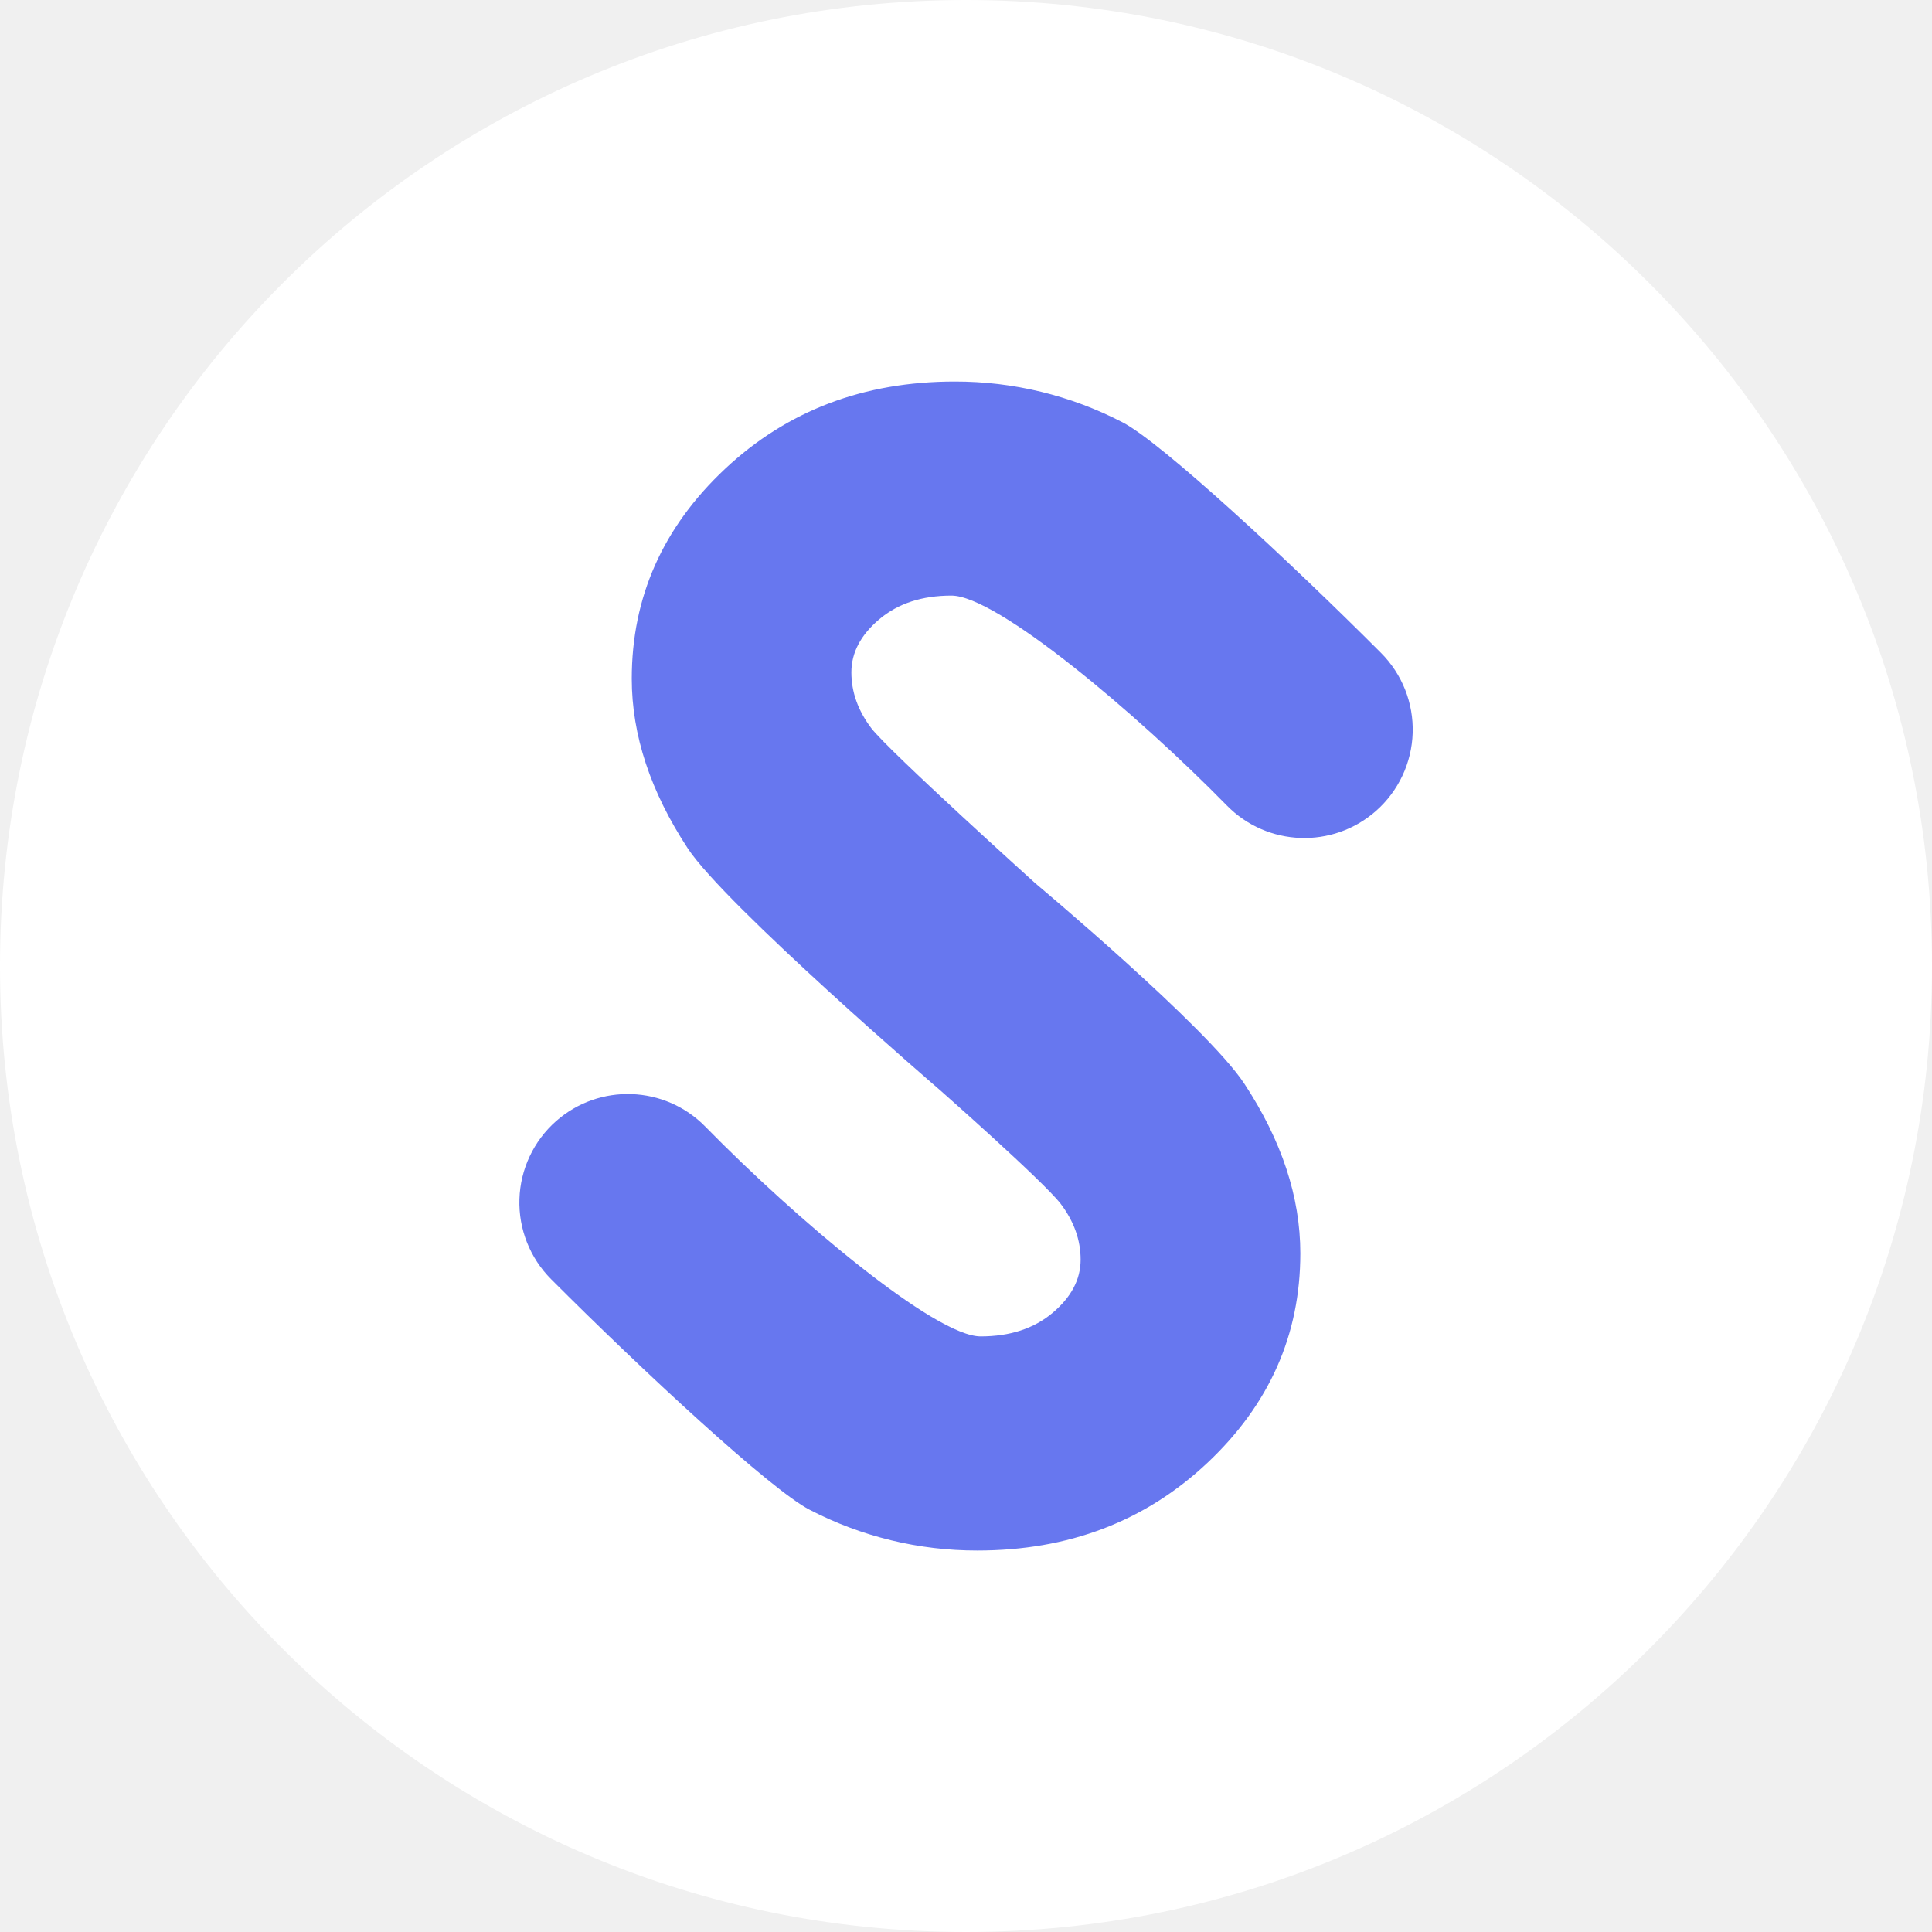
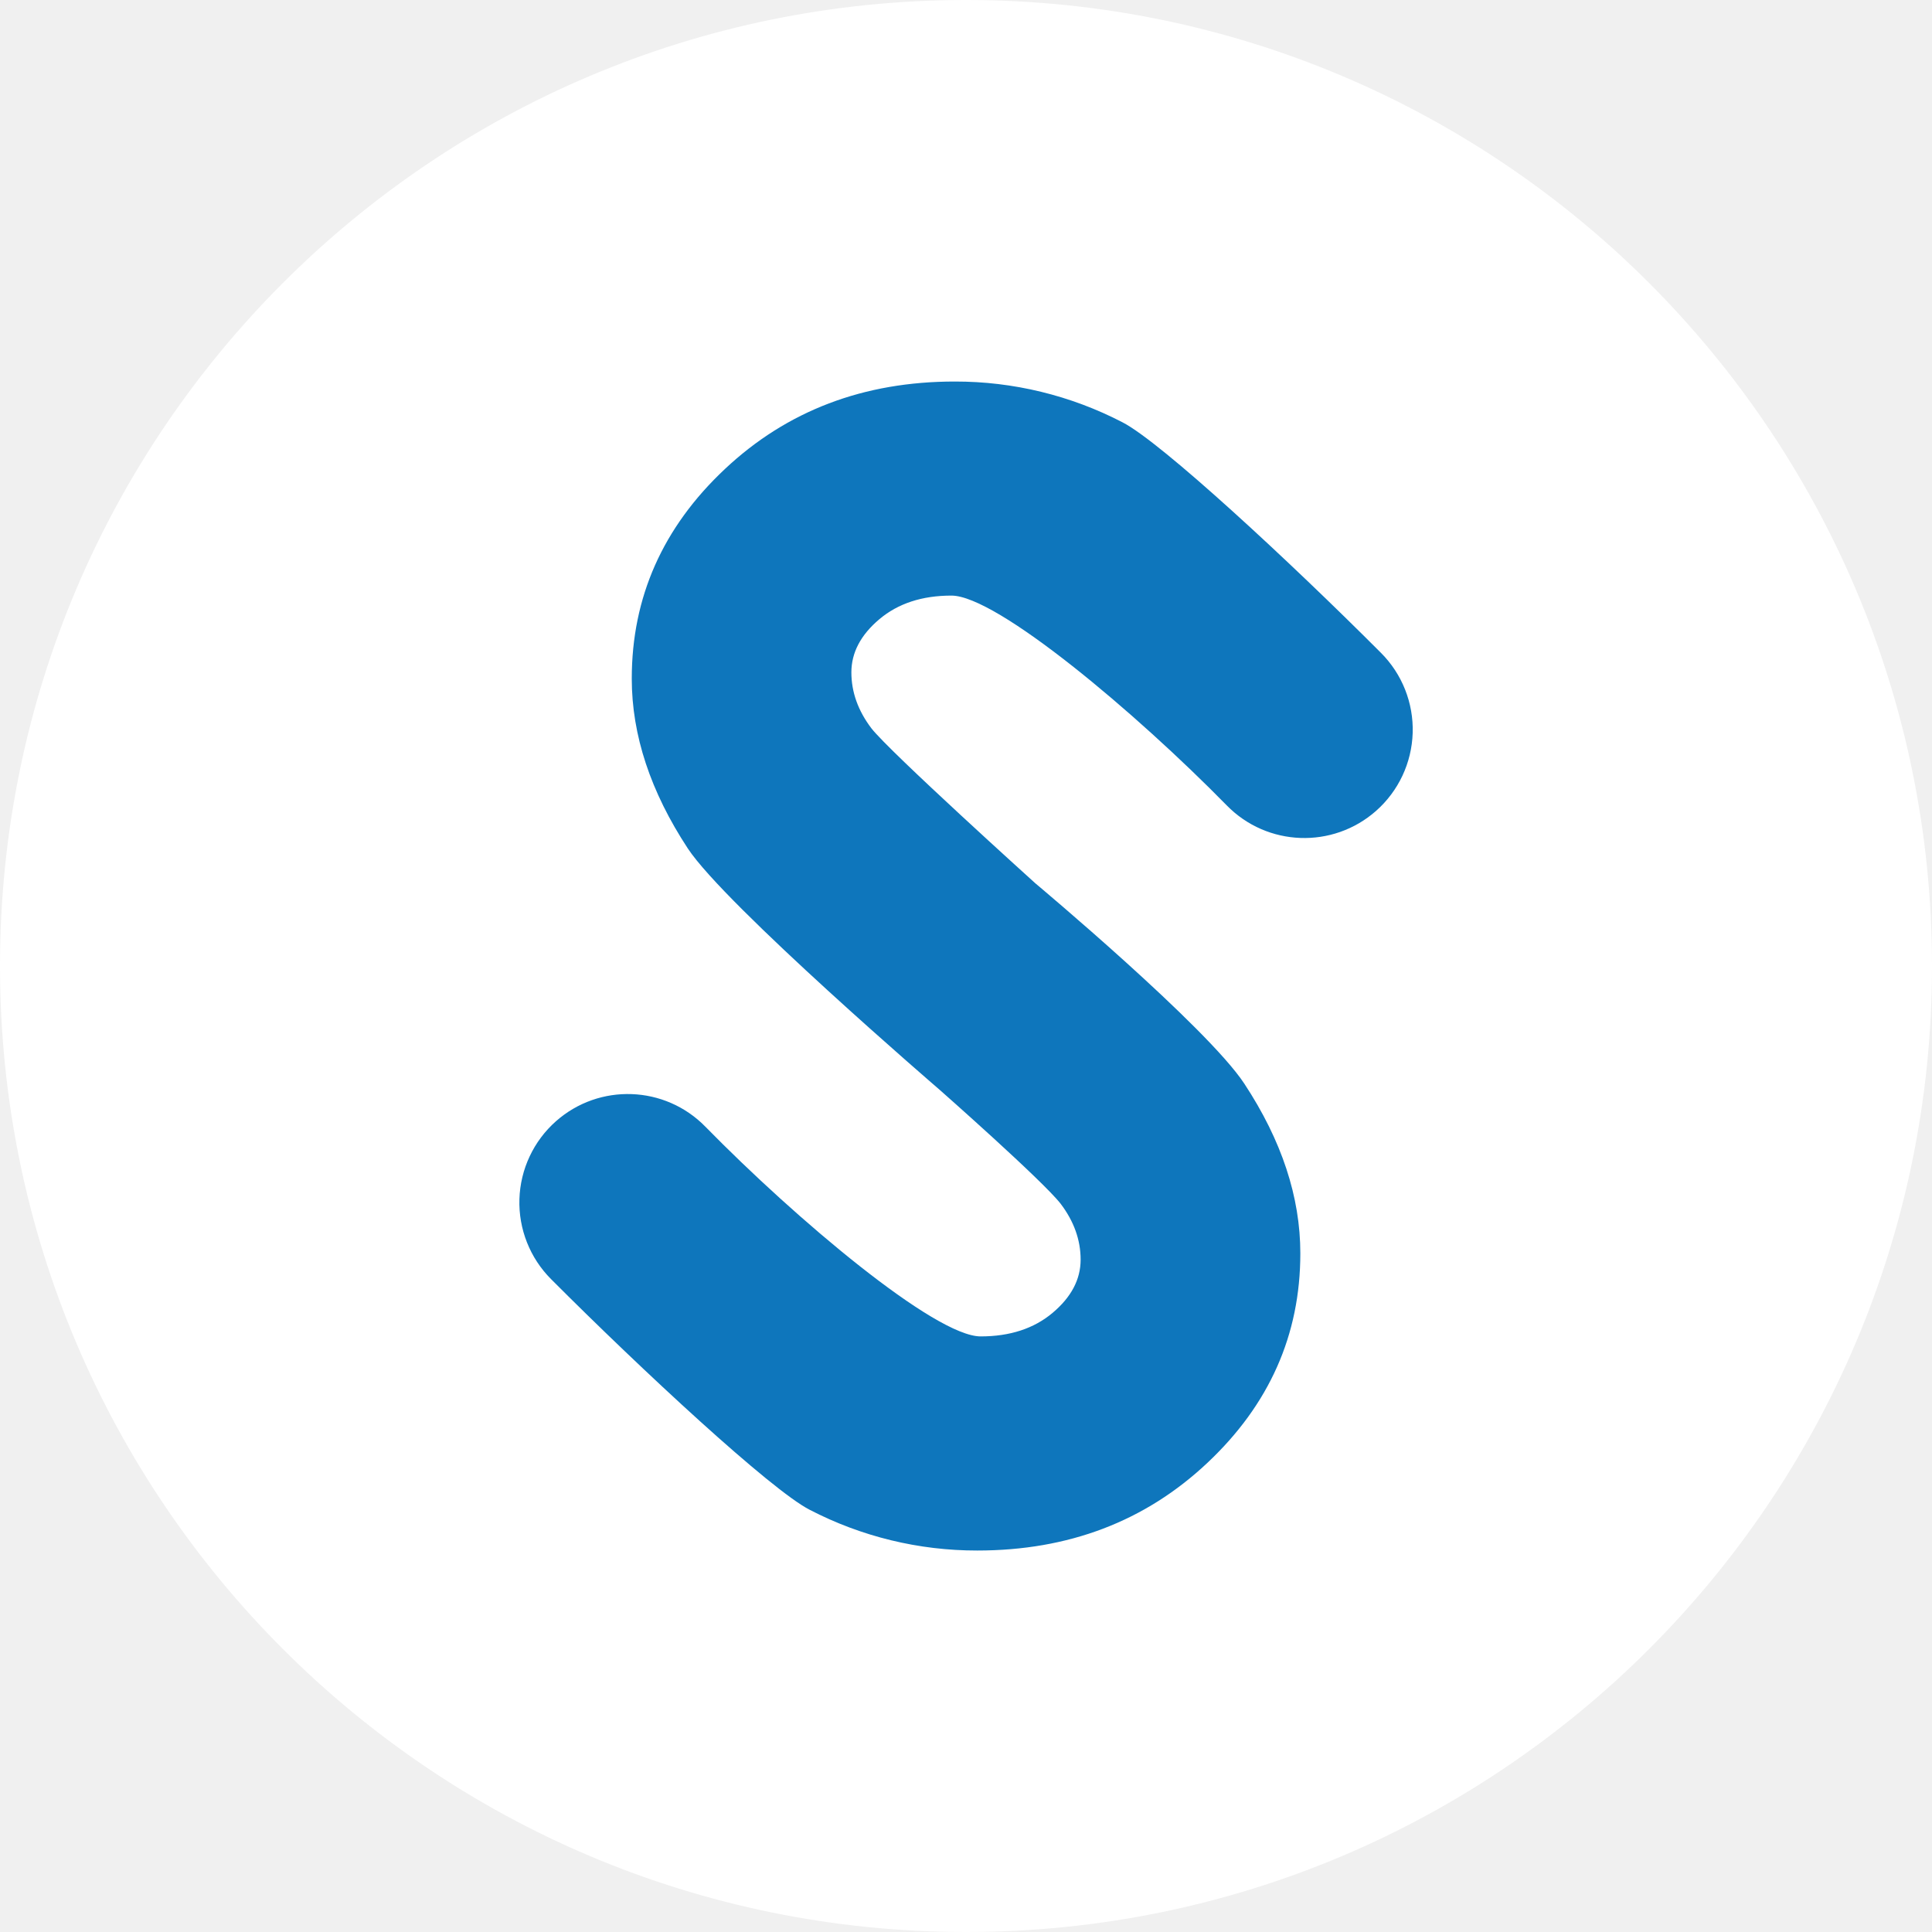
<svg xmlns="http://www.w3.org/2000/svg" id="Layer_1" data-name="Layer 1" viewBox="0 0 1000 1000">
  <defs>
-     <style>.cls-1{fill:white;}.cls-2{fill:#6777ef;stroke:none;stroke-miterlimit:10;stroke-width:30px;}</style>
+     <style>.cls-1{fill:white;}.cls-2{fill:#0e76bc;stroke:none;stroke-miterlimit:10;stroke-width:30px;}</style>
  </defs>
  <circle class="cls-1" cx="500" cy="500" r="500" />
  <path class="cls-2" d="M486.5,564.21S375.28,468.5,356,439.14s-29-58.64-29-87.86q0-63.25,48.22-108.53t119-45.27a187.77,187.77,0,0,1,86.73,21.08c20,10.24,86.71,72.12,133.84,119.36a56.16,56.16,0,0,1-2.55,81.8h0a56.15,56.15,0,0,1-77.28-2.85c-46.88-47.82-119-108.59-142.5-108.59q-22.79,0-37.28,12.2T440.67,348q0,15.3,10.35,28.95c9.39,12.13,84.91,80.28,84.91,80.28s88.79,74.3,108.12,103.66,29,58.64,29,87.86q0,63.25-48.22,108.53t-119,45.27a187.77,187.77,0,0,1-86.73-21.08c-20-10.24-86.71-72.12-133.84-119.36a56.16,56.16,0,0,1,2.55-81.8h0a56.15,56.15,0,0,1,77.28,2.85C411.94,631,484,691.72,507.56,691.72q22.79,0,37.28-12.2T559.33,652q0-15.3-10.35-28.95C539.59,611,486.5,564.21,486.5,564.21Z" />
</svg>
